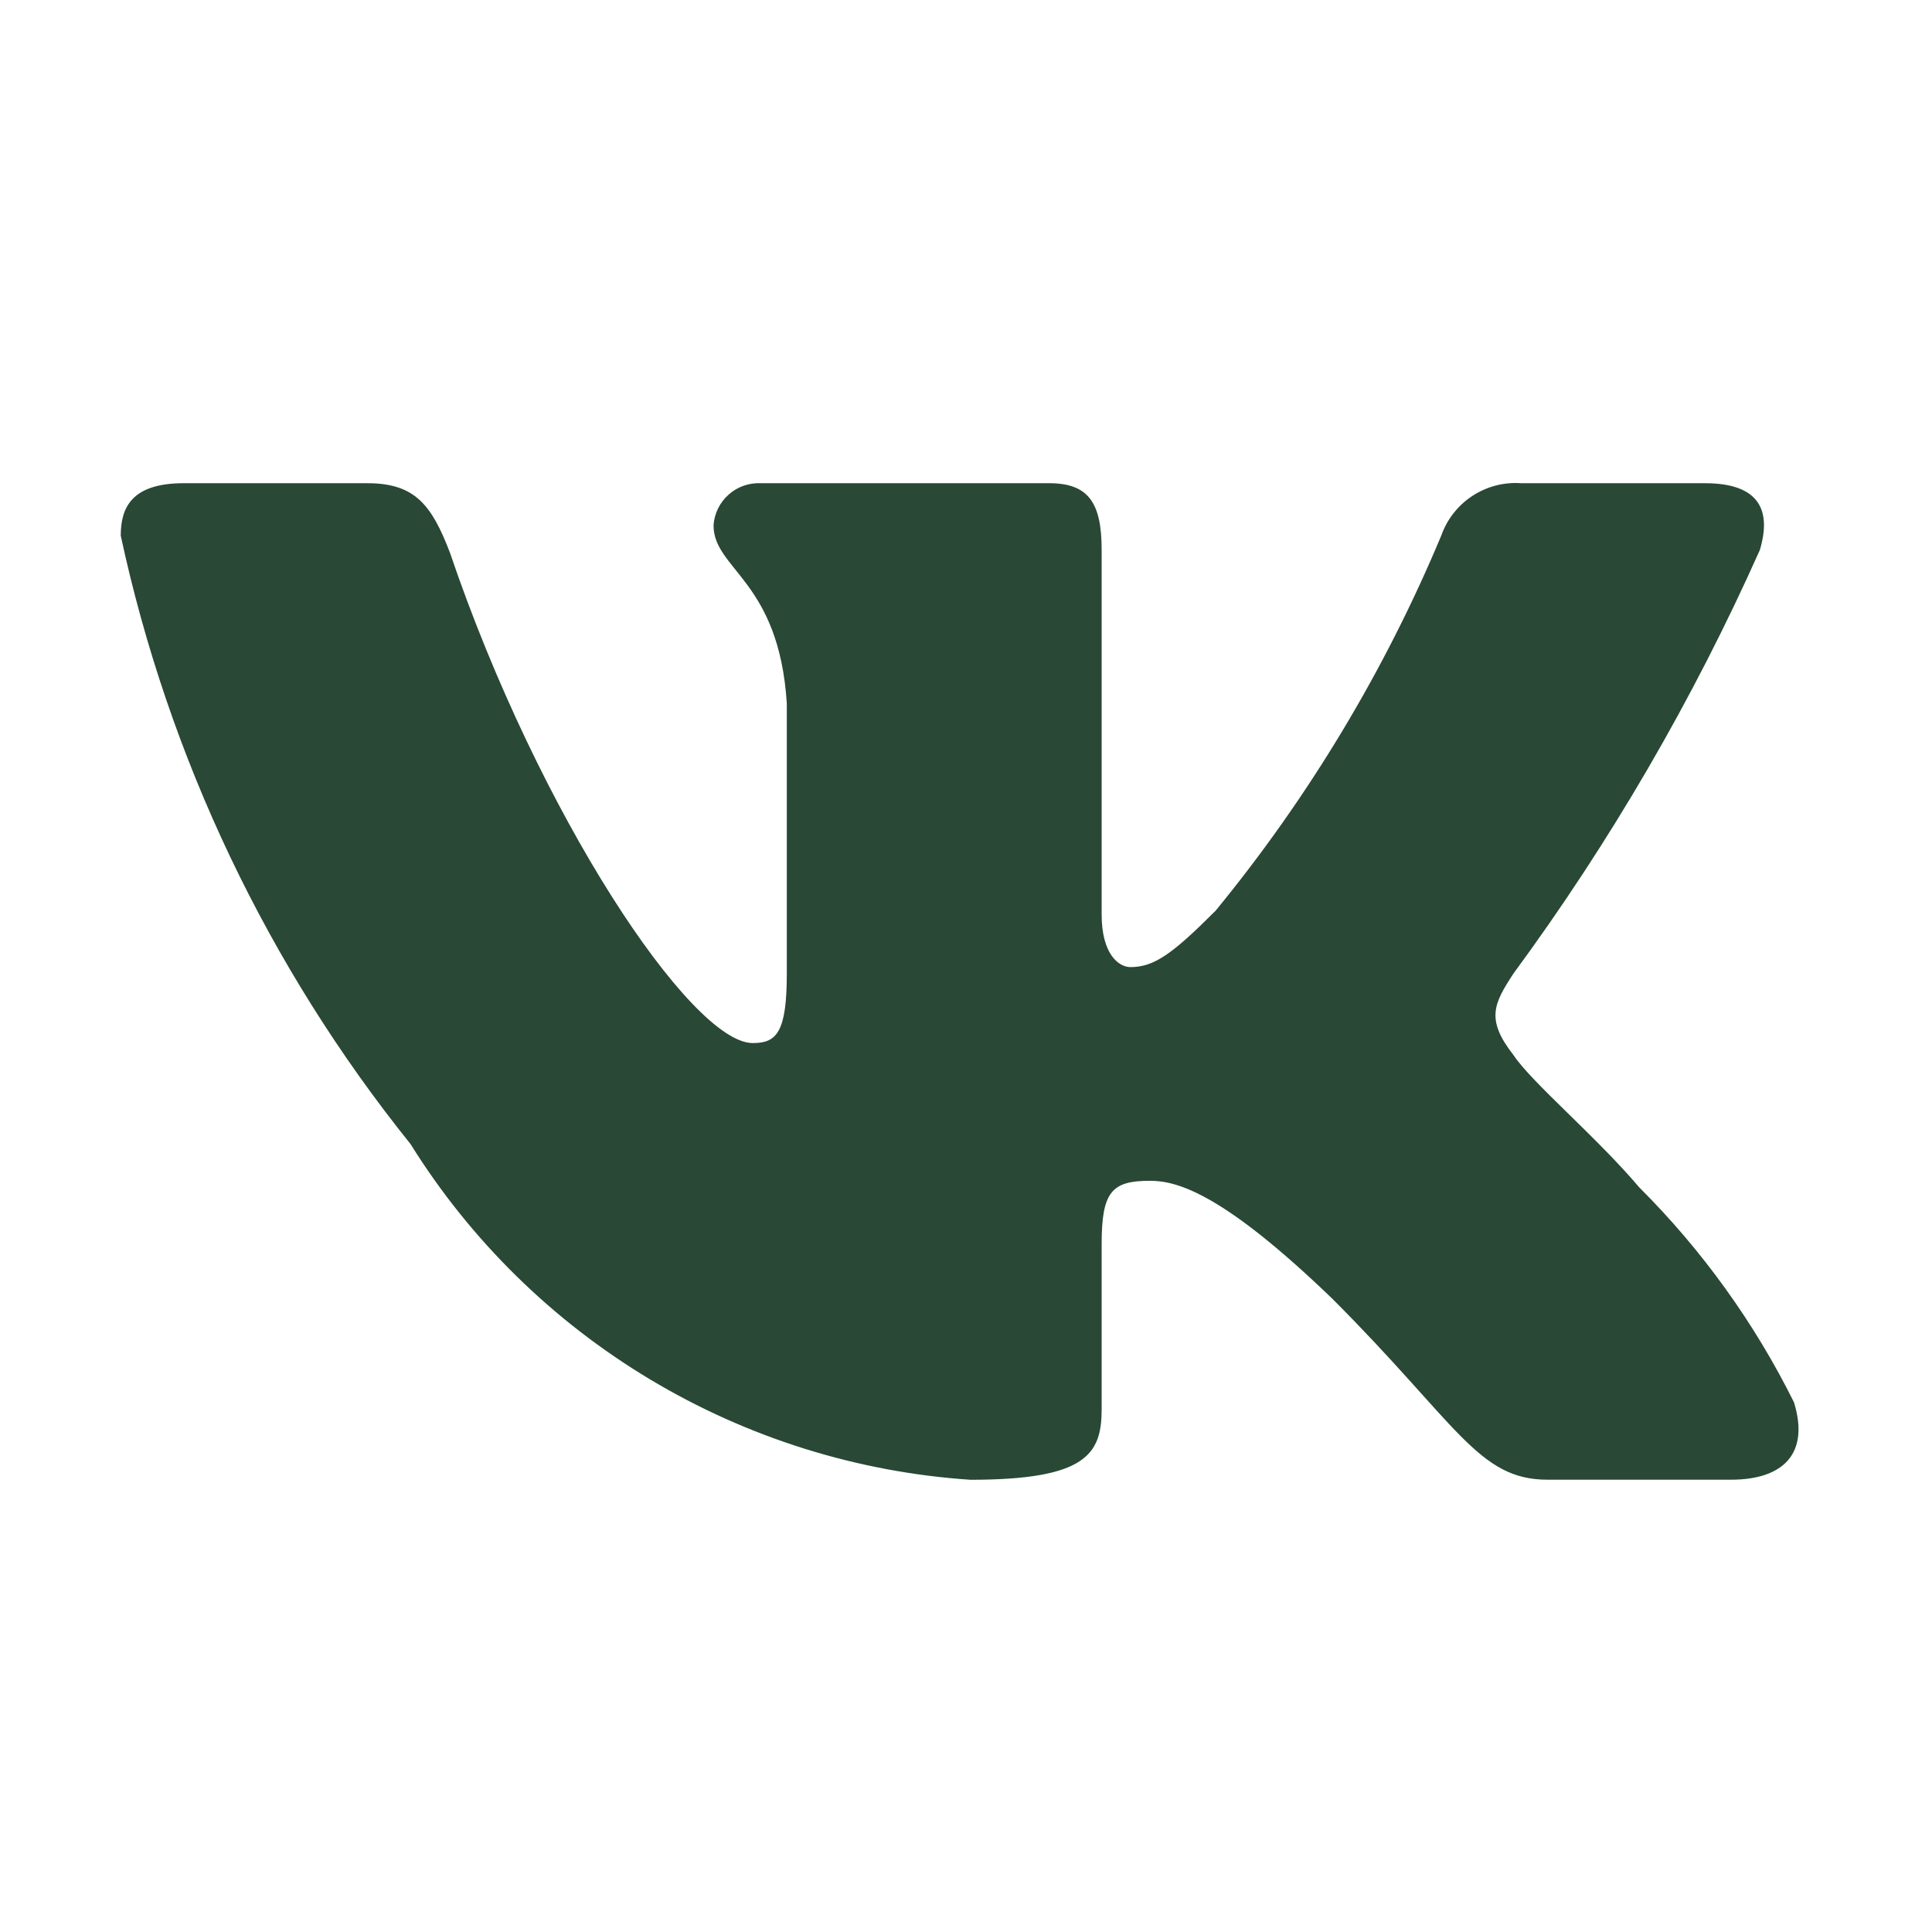
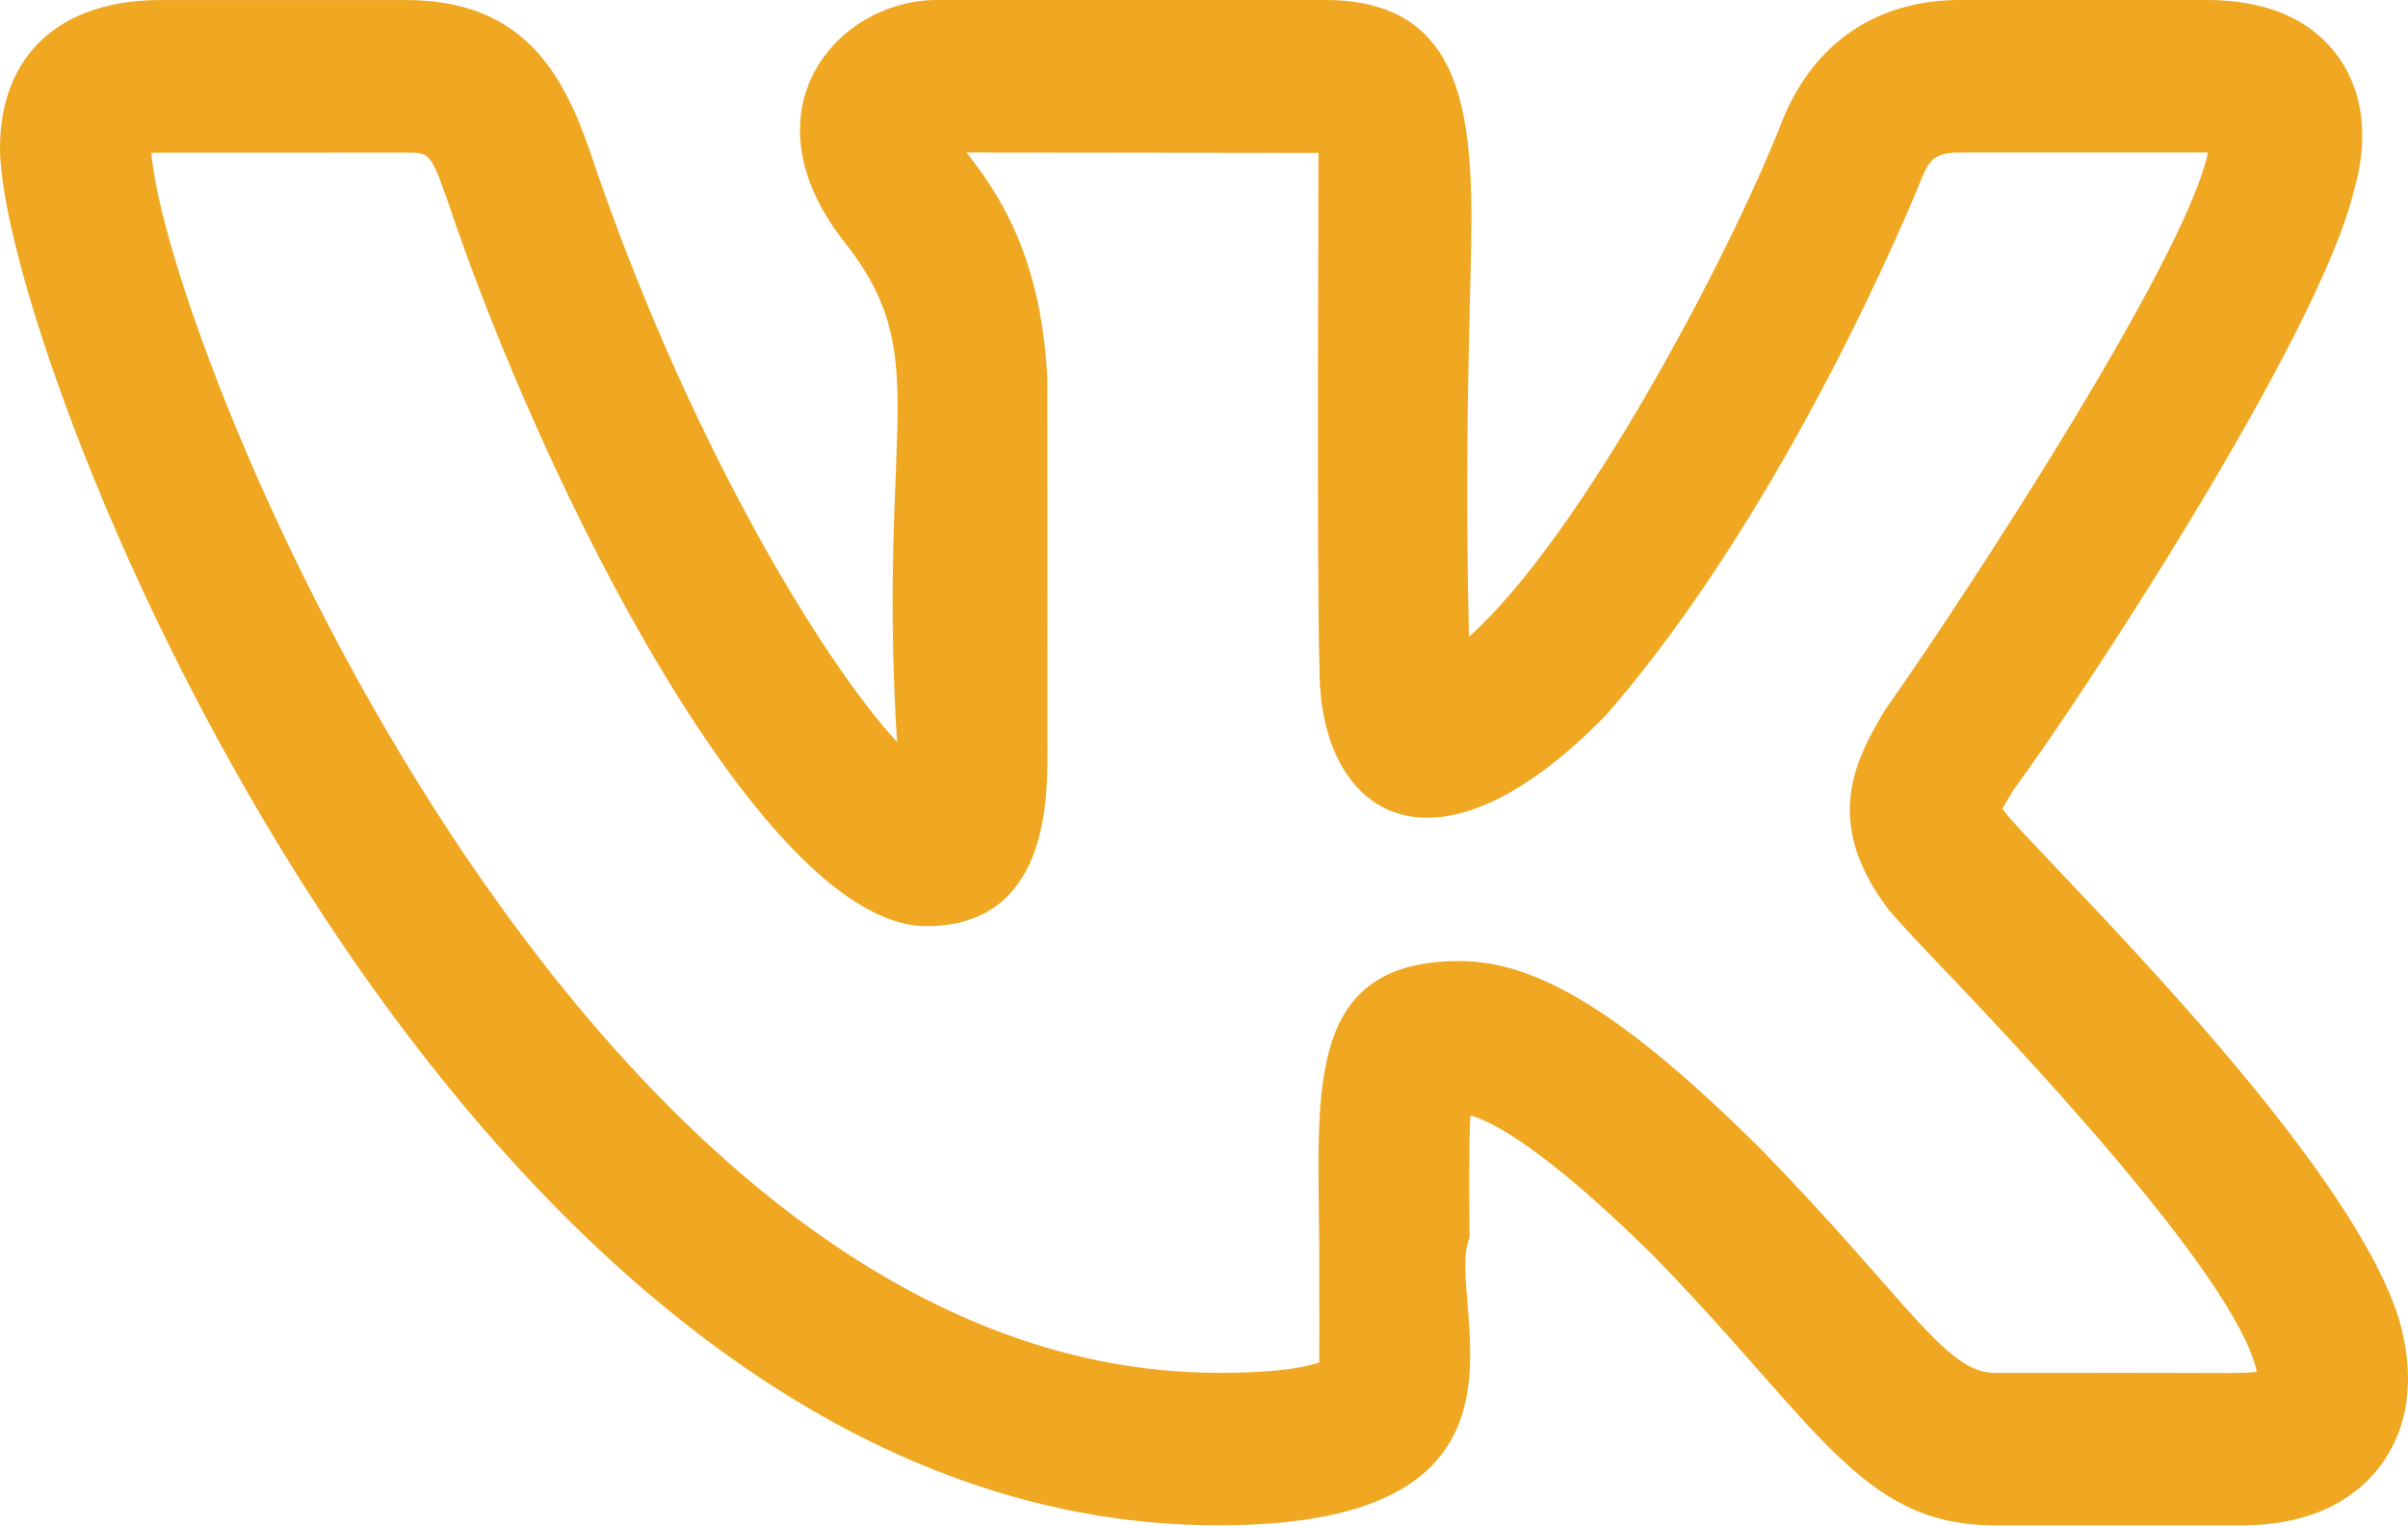
- <svg xmlns="http://www.w3.org/2000/svg" width="28" height="28" viewBox="0 0 28 28" fill="none">
-   <path d="M25.087 21.445H22.426C21.419 21.445 21.116 20.629 19.31 18.823C17.733 17.303 17.067 17.113 16.668 17.113C16.117 17.113 15.966 17.265 15.966 18.026V20.419C15.966 21.067 15.756 21.446 14.065 21.446C12.423 21.336 10.832 20.837 9.421 19.991C8.01 19.145 6.82 17.977 5.95 16.581C3.883 14.008 2.445 10.989 1.75 7.763C1.75 7.364 1.901 7.003 2.662 7.003H5.322C6.006 7.003 6.253 7.307 6.521 8.01C7.812 11.812 10.016 15.117 10.91 15.117C11.253 15.117 11.403 14.966 11.403 14.111V10.195C11.29 8.409 10.341 8.258 10.341 7.612C10.353 7.442 10.431 7.283 10.559 7.169C10.686 7.055 10.853 6.996 11.023 7.003H15.205C15.776 7.003 15.966 7.287 15.966 7.971V13.255C15.966 13.826 16.212 14.016 16.383 14.016C16.726 14.016 16.991 13.826 17.618 13.198C18.966 11.554 20.068 9.723 20.888 7.762C20.971 7.526 21.13 7.324 21.339 7.187C21.548 7.05 21.797 6.985 22.046 7.003H24.708C25.505 7.003 25.675 7.402 25.505 7.971C24.537 10.14 23.34 12.198 21.933 14.111C21.647 14.548 21.532 14.776 21.933 15.289C22.198 15.689 23.13 16.468 23.757 17.208C24.669 18.118 25.427 19.171 26 20.324C26.228 21.065 25.846 21.445 25.087 21.445Z" fill="#294835" />
+ <svg xmlns="http://www.w3.org/2000/svg" width="30" height="19" viewBox="0 0 30 19" fill="none">
+   <path d="M15.181 19C19.521 19 17.974 16.216 18.308 15.415C18.303 14.818 18.299 14.242 18.319 13.893C18.593 13.971 19.242 14.305 20.582 15.624C22.651 17.74 23.18 19 24.851 19H27.927C28.902 19 29.41 18.591 29.663 18.248C29.908 17.916 30.148 17.333 29.886 16.426C29.2 14.242 25.197 10.472 24.948 10.074C24.986 10 25.046 9.903 25.077 9.852H25.075C25.865 8.794 28.88 4.217 29.323 2.385C29.325 2.383 29.326 2.379 29.326 2.375C29.566 1.539 29.346 0.997 29.118 0.69C28.776 0.232 28.231 0 27.495 0H24.419C23.389 0 22.607 0.526 22.212 1.485C21.551 3.188 19.694 6.692 18.301 7.932C18.259 6.175 18.287 4.834 18.31 3.837C18.355 1.892 18.5 0 16.509 0H11.674C10.426 0 9.232 1.381 10.525 3.02C11.655 4.456 10.931 5.257 11.175 9.242C10.225 8.209 8.535 5.421 7.34 1.858C7.005 0.894 6.497 0.001 5.069 0.001H1.992C0.745 0.001 0 0.69 0 1.844C0 4.436 5.661 19 15.181 19ZM5.069 1.901C5.34 1.901 5.367 1.901 5.569 2.48C6.792 6.132 9.537 11.536 11.542 11.536C13.049 11.536 13.049 9.971 13.049 9.382L13.047 4.693C12.965 3.141 12.407 2.369 12.041 1.9L16.426 1.905C16.429 1.927 16.401 7.092 16.439 8.344C16.439 10.121 17.831 11.139 20.005 8.91C22.299 6.286 23.885 2.365 23.948 2.205C24.042 1.977 24.123 1.9 24.419 1.9H27.495H27.507C27.506 1.904 27.506 1.908 27.505 1.911C27.224 3.241 24.447 7.48 23.518 8.796C23.503 8.816 23.49 8.838 23.476 8.859C23.067 9.535 22.735 10.283 23.532 11.334C23.605 11.423 23.795 11.63 24.07 11.919C24.925 12.814 27.857 15.871 28.117 17.087C27.945 17.115 27.757 17.095 24.851 17.101C24.232 17.101 23.748 16.164 21.902 14.277C20.242 12.64 19.165 11.971 18.183 11.971C16.279 11.971 16.417 13.538 16.435 15.433C16.441 17.488 16.429 16.838 16.442 16.967C16.331 17.011 16.012 17.1 15.181 17.1C7.25 17.1 2.085 4.343 1.886 1.905C1.955 1.899 2.901 1.903 5.069 1.901Z" fill="#F0A721" />
</svg>
